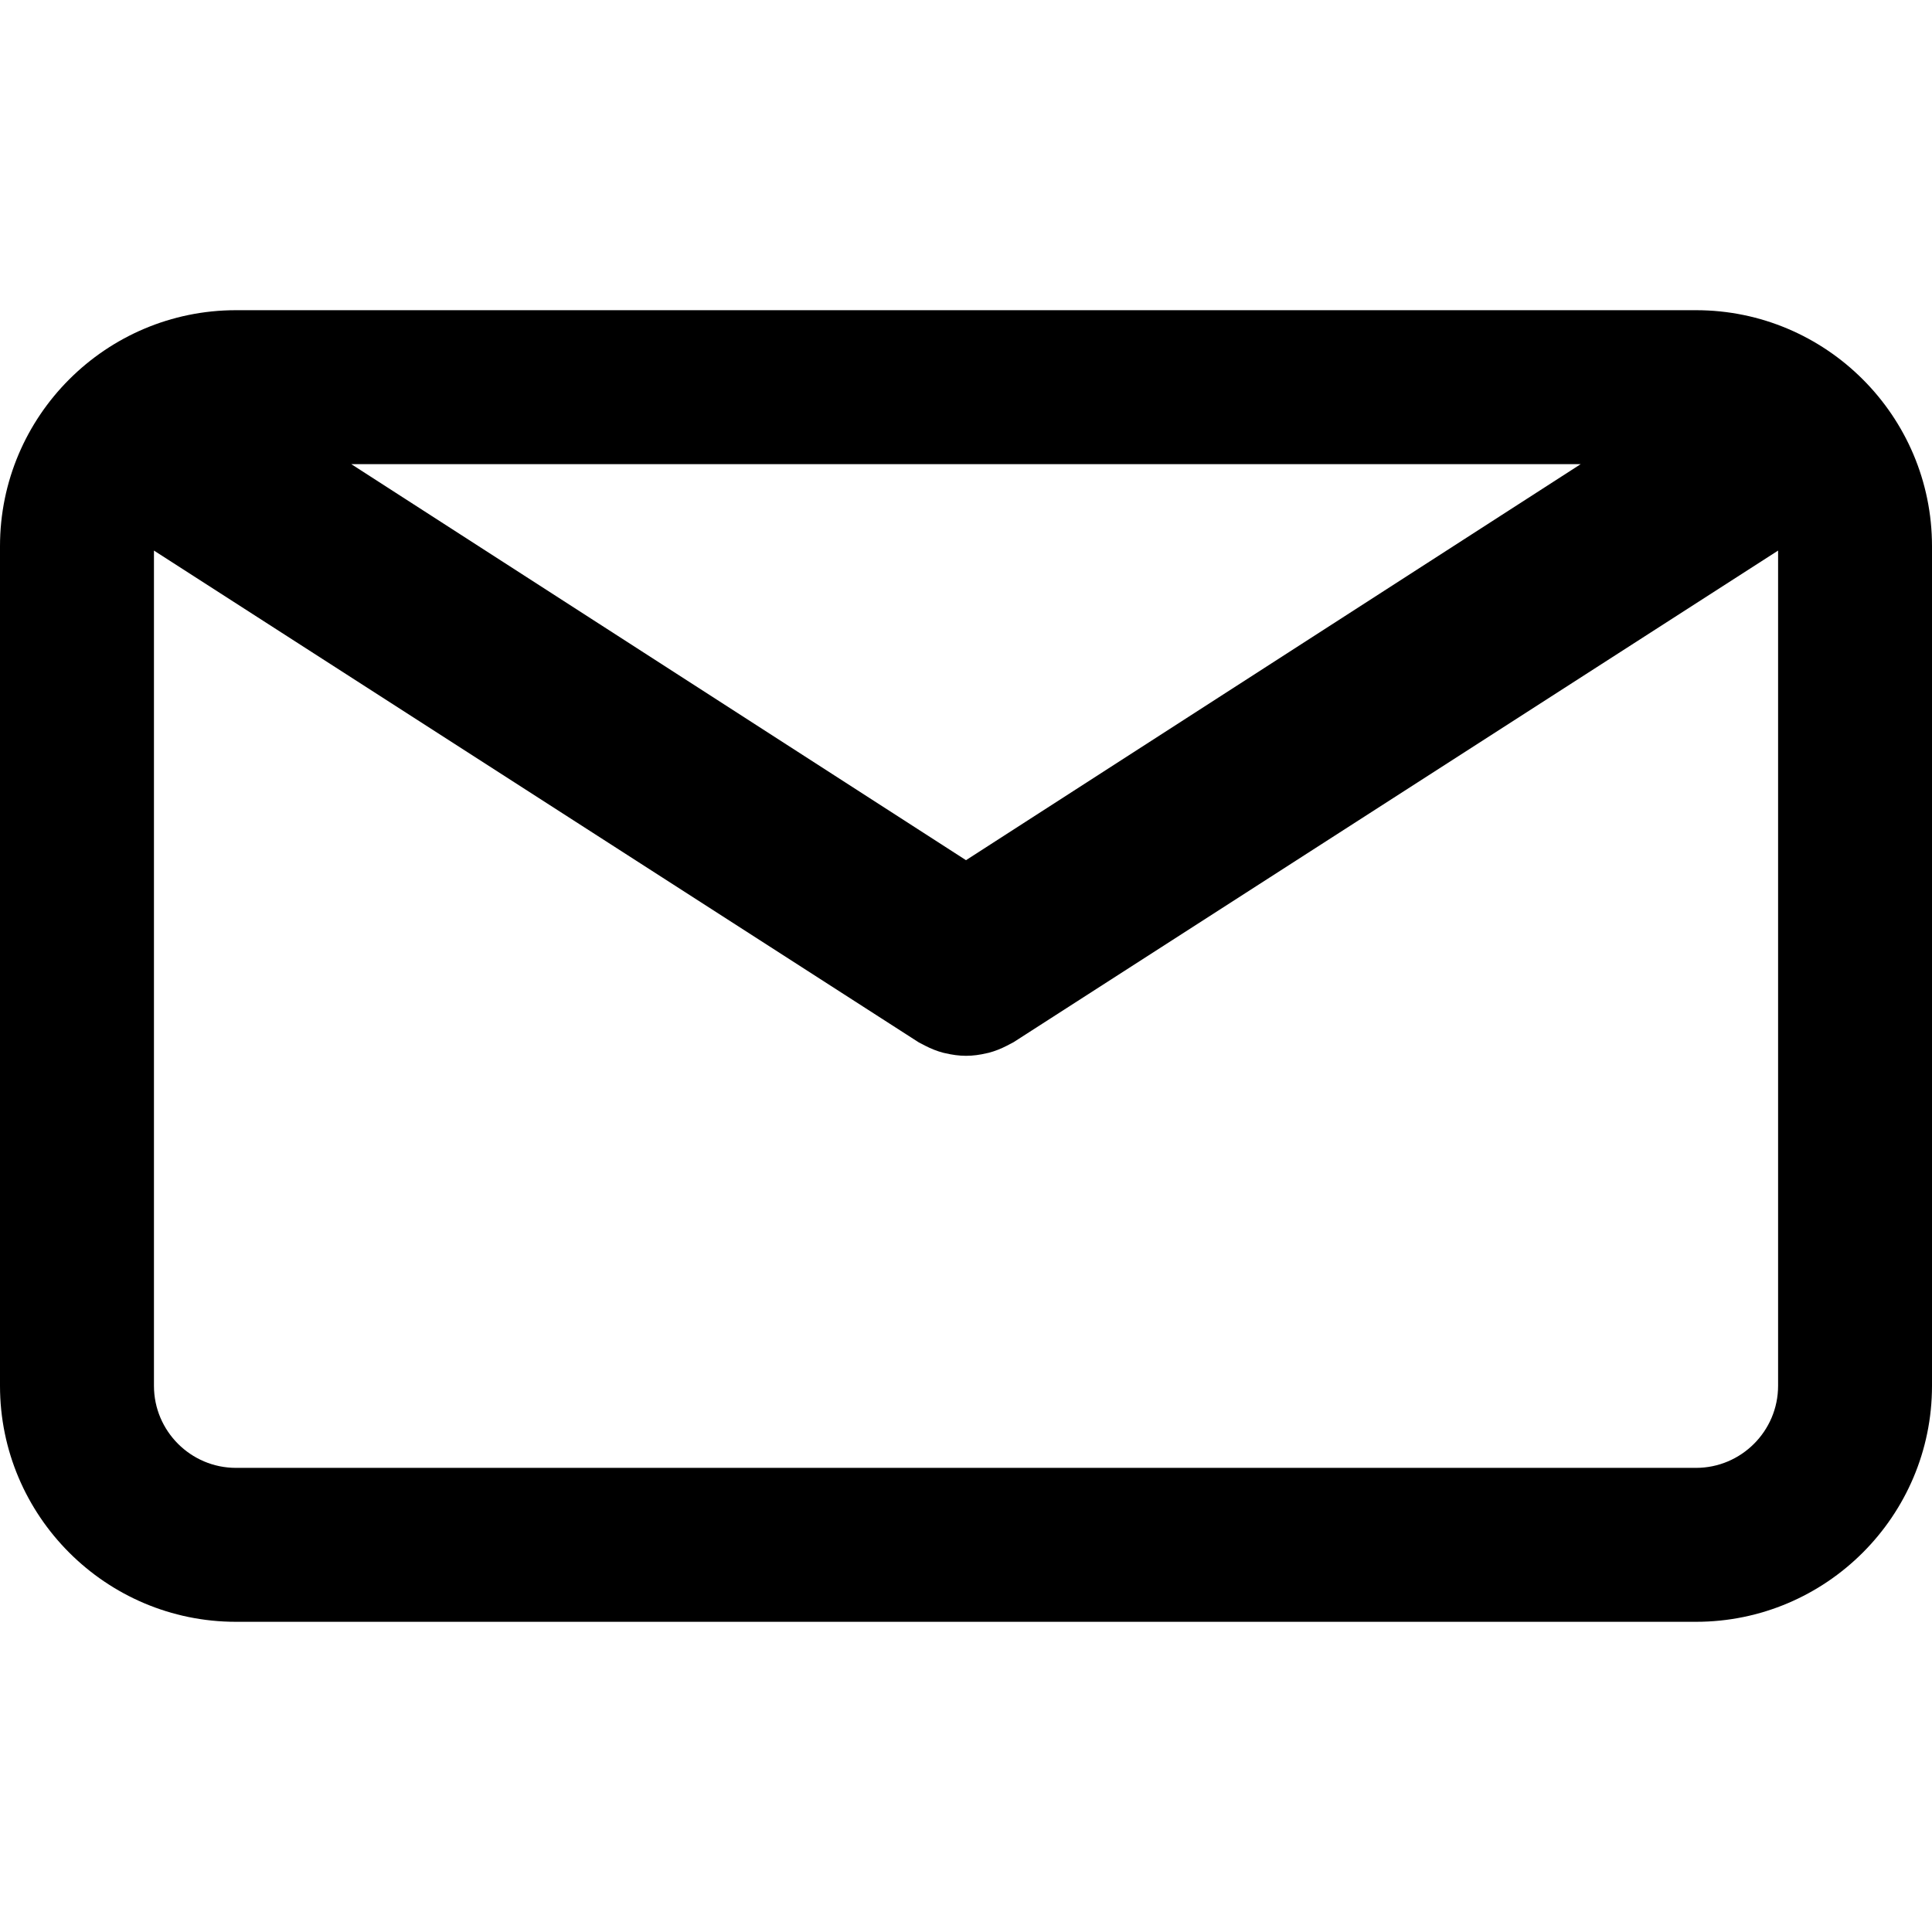
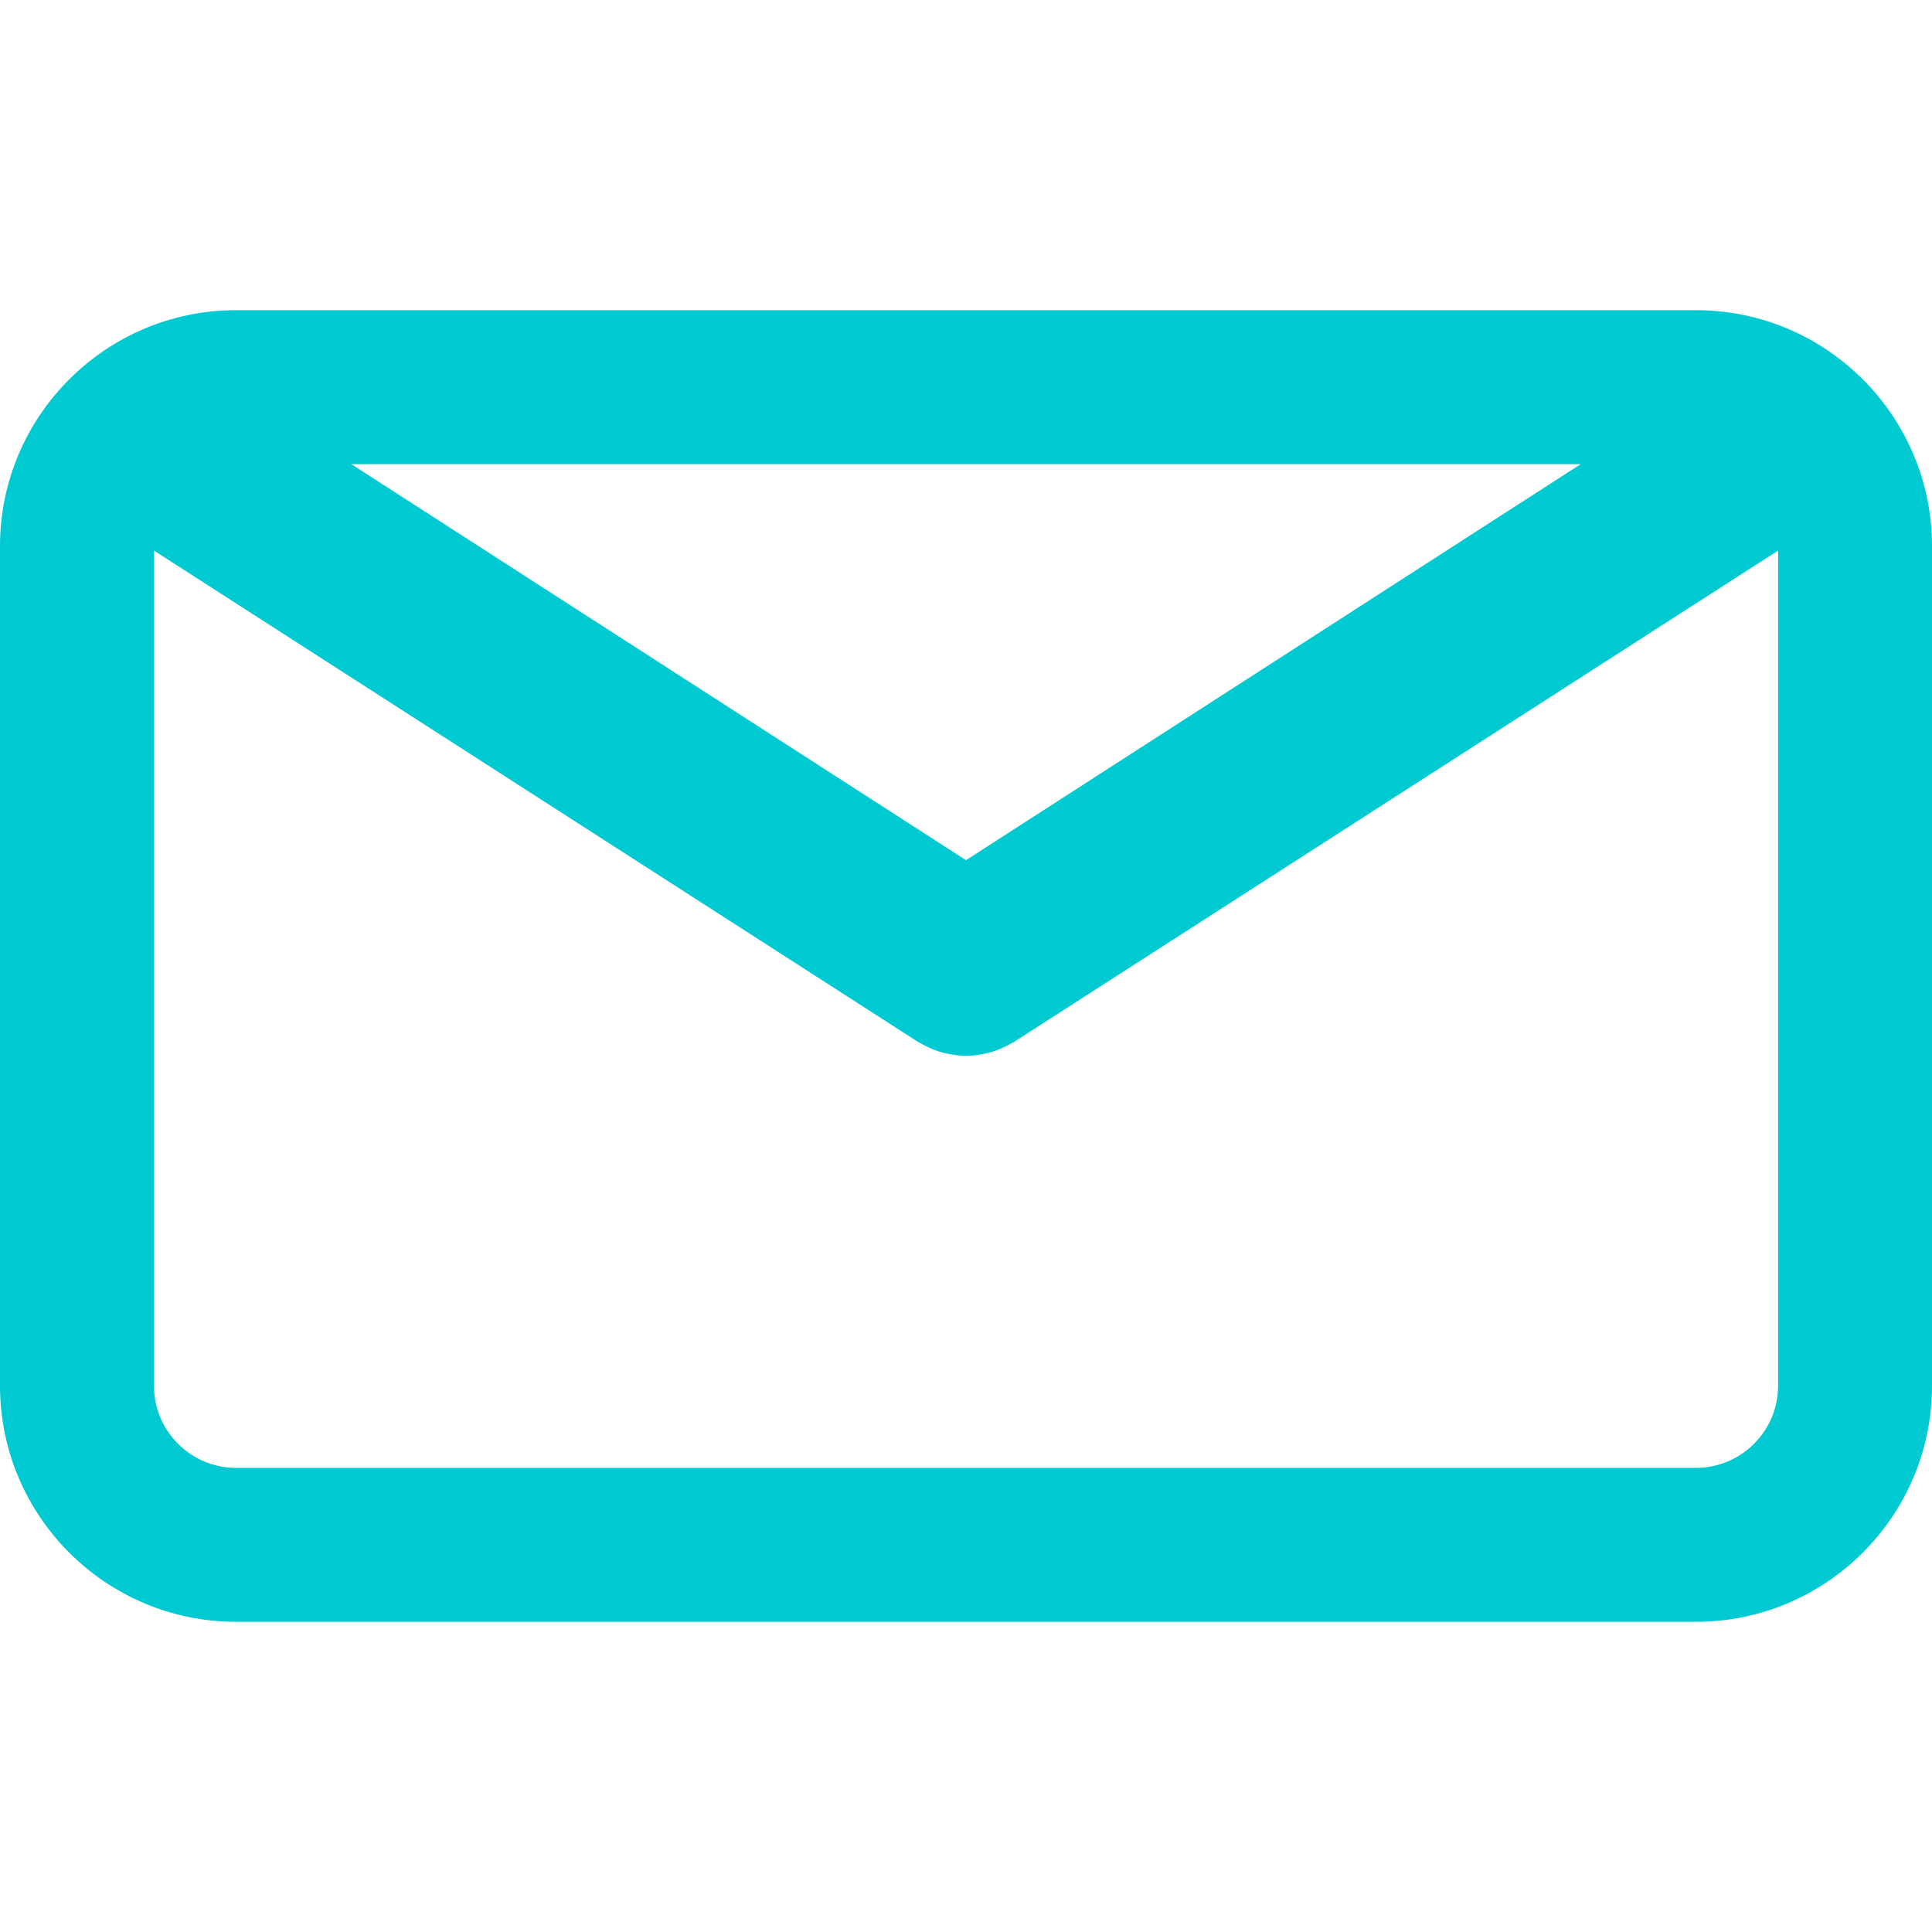
- <svg xmlns="http://www.w3.org/2000/svg" fill="#000000" height="800px" width="800px" version="1.1" id="Capa_1" viewBox="0 0 75.294 75.294" xml:space="preserve">
+ <svg xmlns="http://www.w3.org/2000/svg" fill="#00cad1" height="800px" width="800px" version="1.1" id="Capa_1" viewBox="0 0 75.294 75.294" xml:space="preserve">
  <g>
    <path d="M66.097,12.089h-56.9C4.126,12.089,0,16.215,0,21.286v32.722c0,5.071,4.126,9.197,9.197,9.197h56.9   c5.071,0,9.197-4.126,9.197-9.197V21.287C75.295,16.215,71.169,12.089,66.097,12.089z M61.603,18.089L37.647,33.523L13.691,18.089   H61.603z M66.097,57.206h-56.9C7.434,57.206,6,55.771,6,54.009V21.457l29.796,19.16c0.04,0.025,0.083,0.042,0.124,0.065   c0.043,0.024,0.087,0.047,0.131,0.069c0.231,0.119,0.469,0.215,0.712,0.278c0.025,0.007,0.05,0.01,0.075,0.016   c0.267,0.063,0.537,0.102,0.807,0.102c0.001,0,0.002,0,0.002,0c0.002,0,0.003,0,0.004,0c0.27,0,0.54-0.038,0.807-0.102   c0.025-0.006,0.05-0.009,0.075-0.016c0.243-0.063,0.48-0.159,0.712-0.278c0.044-0.022,0.088-0.045,0.131-0.069   c0.041-0.023,0.084-0.04,0.124-0.065l29.796-19.16v32.551C69.295,55.771,67.86,57.206,66.097,57.206z" />
  </g>
</svg>
